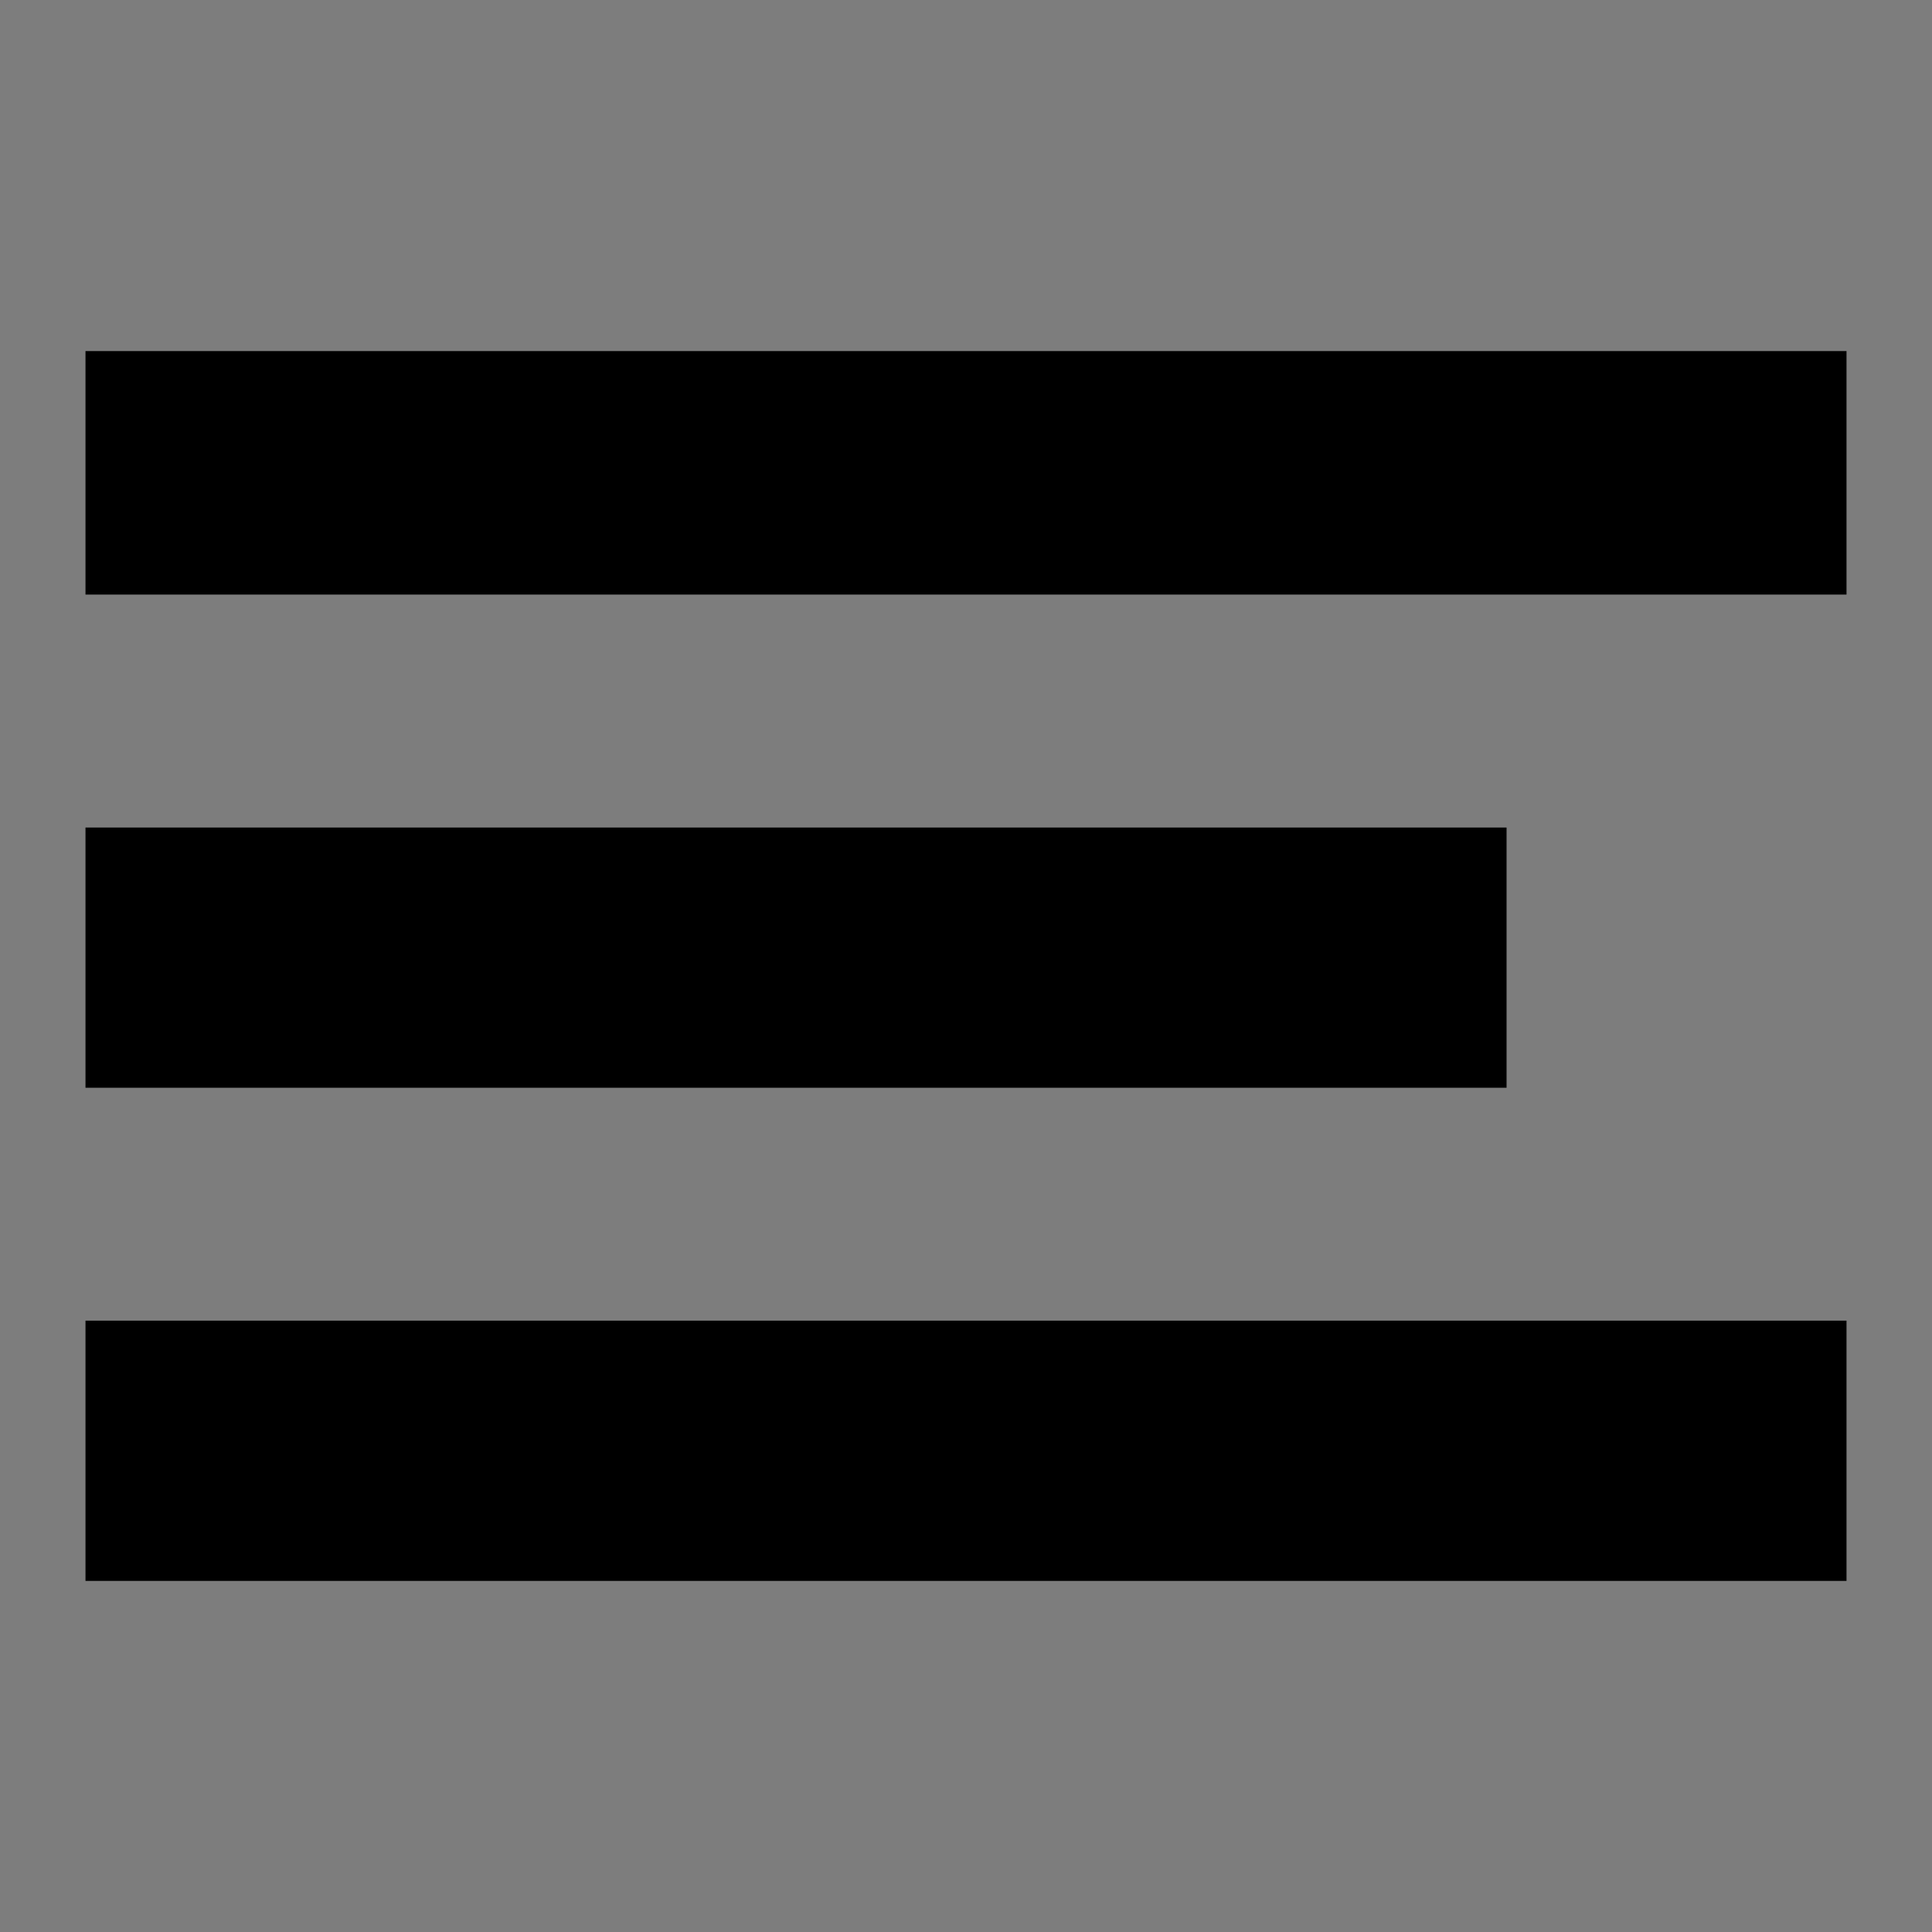
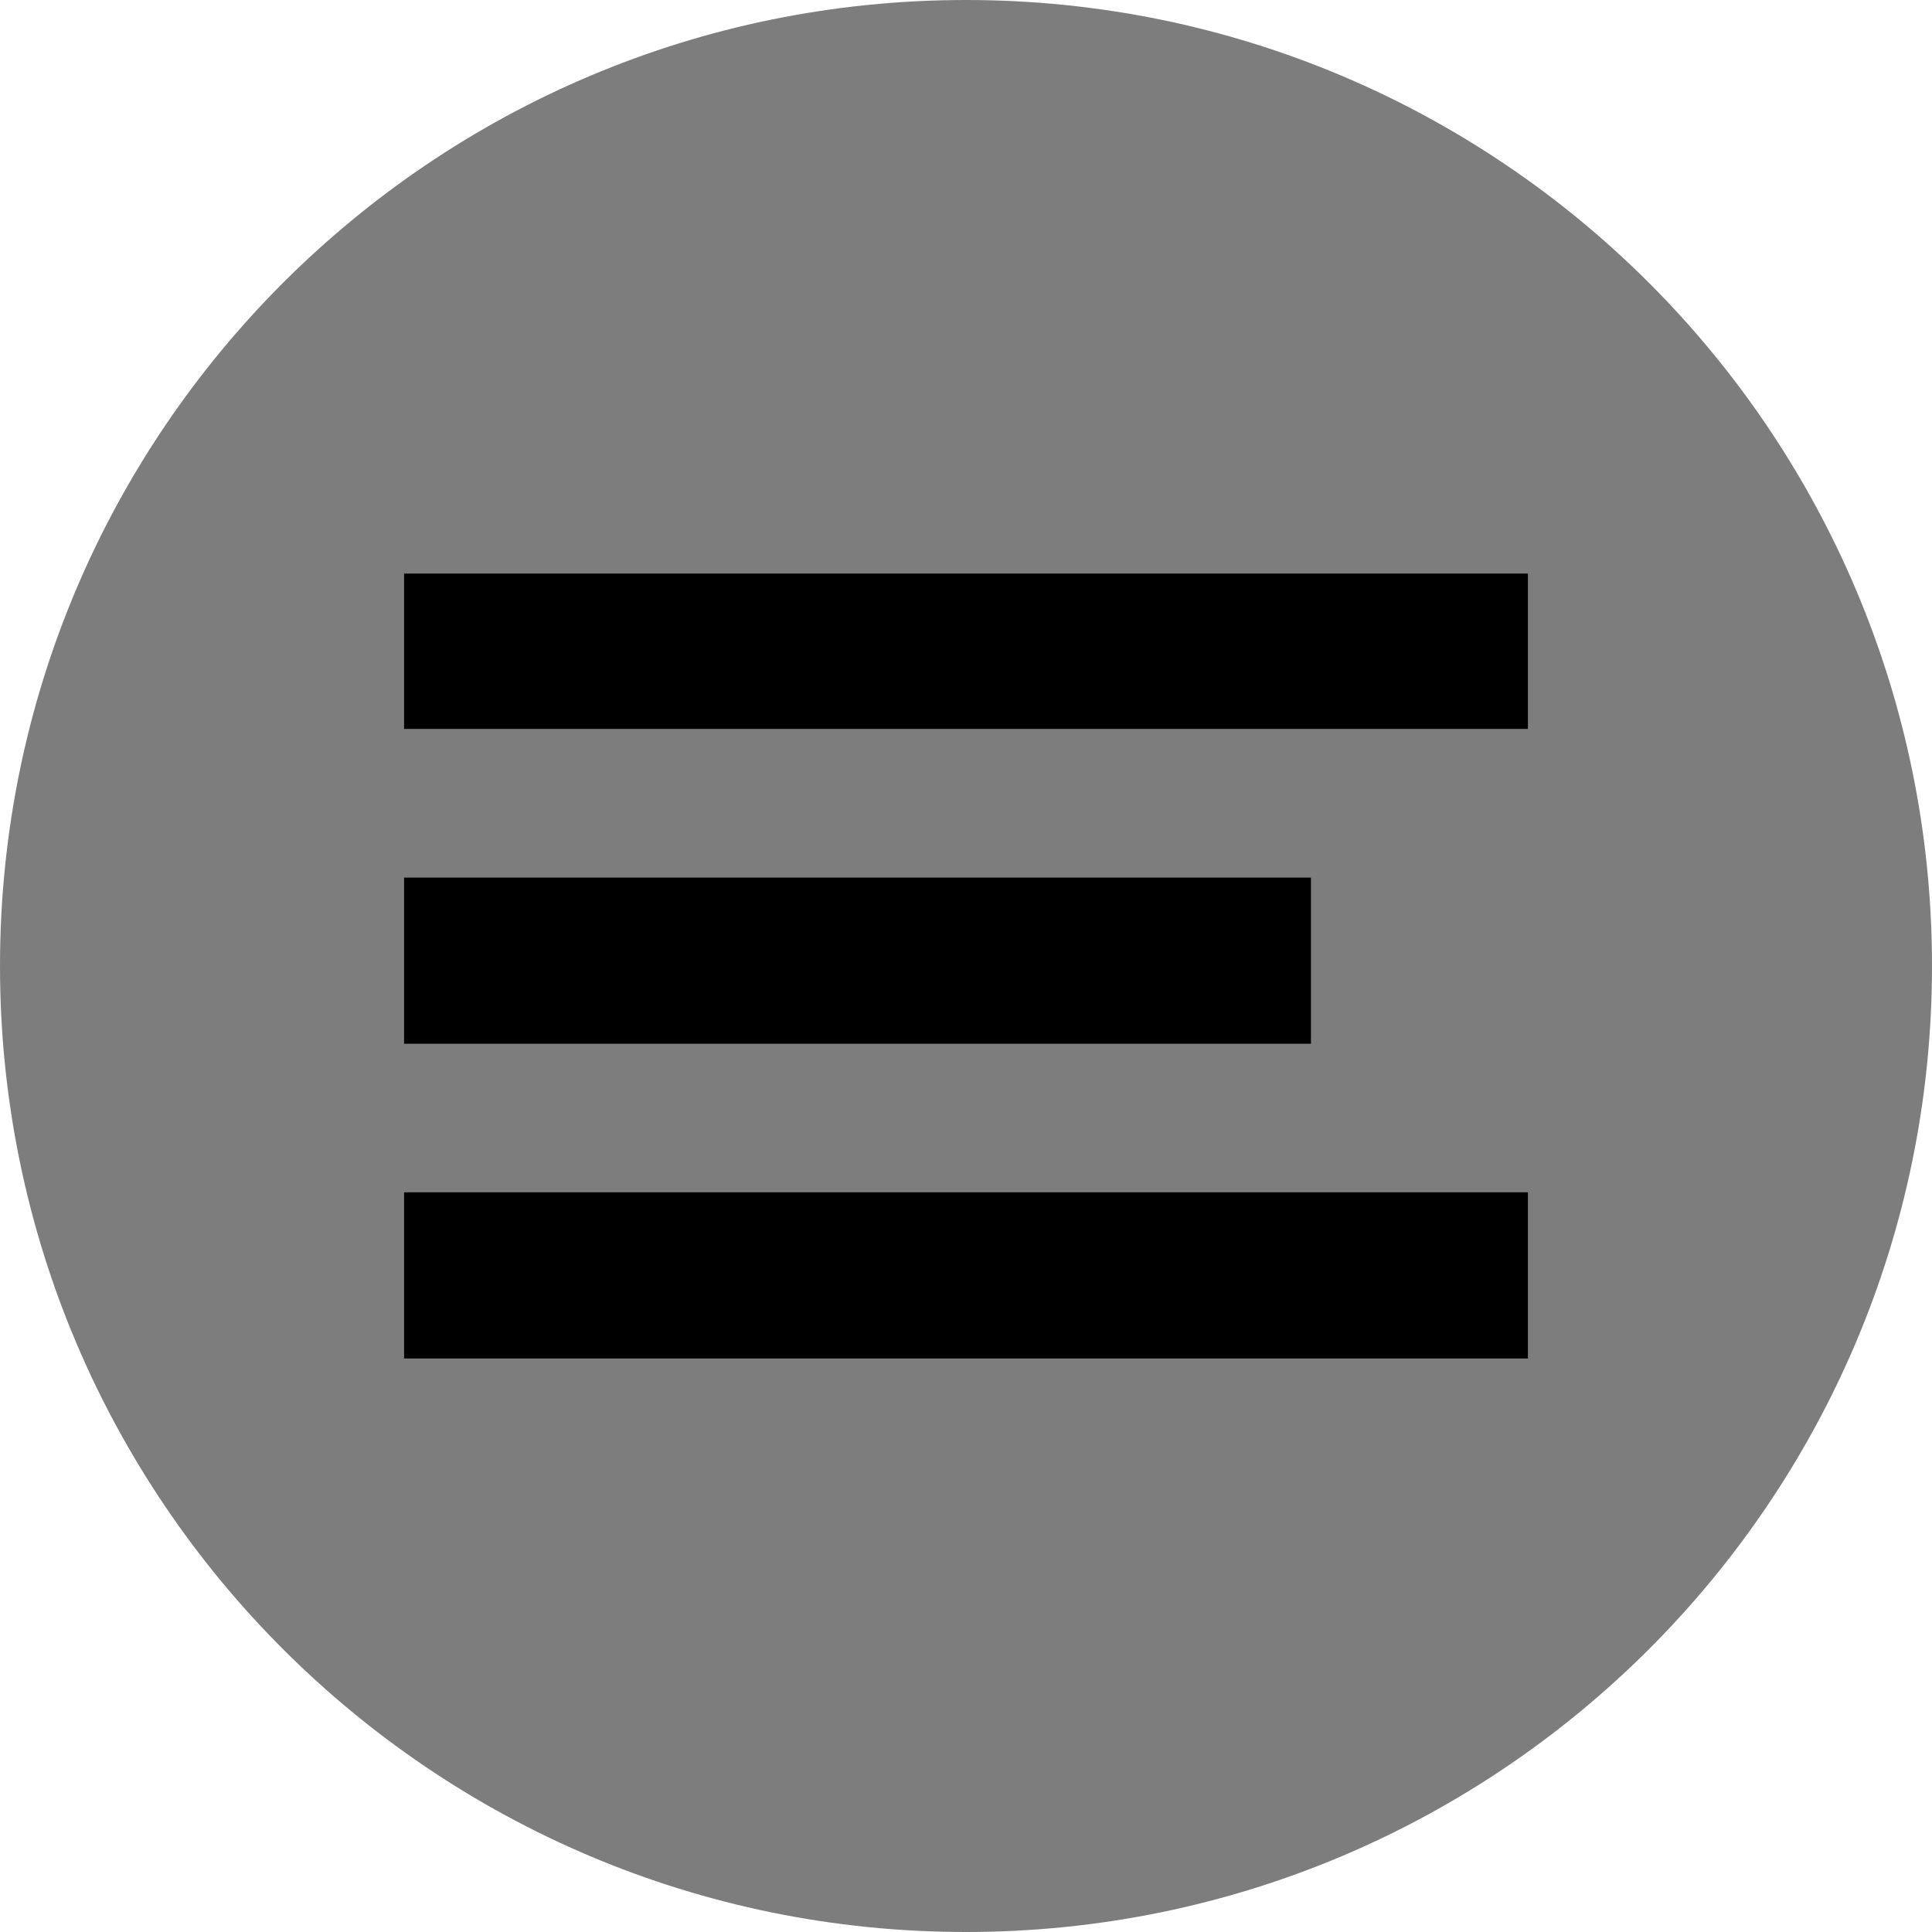
- <svg xmlns="http://www.w3.org/2000/svg" version="1.1" id="Layer_1" x="0px" y="0px" width="100px" height="100px" viewBox="0 0 100 100" enable-background="new 0 0 100 100" xml:space="preserve">
-   <path id="path3015" fill="#7D7D7D" d="M50-28.344C6.728-28.344-28.344,6.728-28.344,50S6.728,128.344,50,128.344  S128.344,93.272,128.344,50S93.272-28.344,50-28.344z" />
+ <svg xmlns="http://www.w3.org/2000/svg" version="1.1" id="Layer_1" x="0px" y="0px" width="20px" height="20px" viewBox="40 40 20 20" enable-background="new 40 40 20 20" xml:space="preserve">
+   <path id="path3015" fill="#7D7D7D" d="M50,40c-5.523,0-10,4.477-10,10s4.477,10,10,10s10-4.477,10-10S55.523,40,50,40z" />
  <g id="g3796" transform="translate(0,0.9868423)">
-     <polygon id="polygon3003" points="84.134,29.788 95.575,29.788 95.575,17.185 4.425,17.185 4.425,25.296 4.425,29.788  " />
-     <polygon id="polygon3005" points="4.425,41.846 4.425,50.825 4.425,55.315 77.979,55.315 77.979,50.825 77.979,41.846  " />
-     <polygon id="polygon3007" points="84.134,80.841 95.575,80.841 95.575,67.37 84.134,67.37 4.425,67.37 4.425,80.841  " />
+     <polygon id="polygon3003" points="54.357,46.559 55.817,46.559 55.817,44.951 44.183,44.951 44.183,45.986 44.183,46.559  " />
+     <polygon id="polygon3005" points="44.183,48.098 44.183,49.244 44.183,49.818 53.571,49.818 53.571,49.244 53.571,48.098  " />
+     <polygon id="polygon3007" points="54.357,53.076 55.817,53.076 55.817,51.356 54.357,51.356 44.183,51.356 44.183,53.076  " />
  </g>
</svg>
